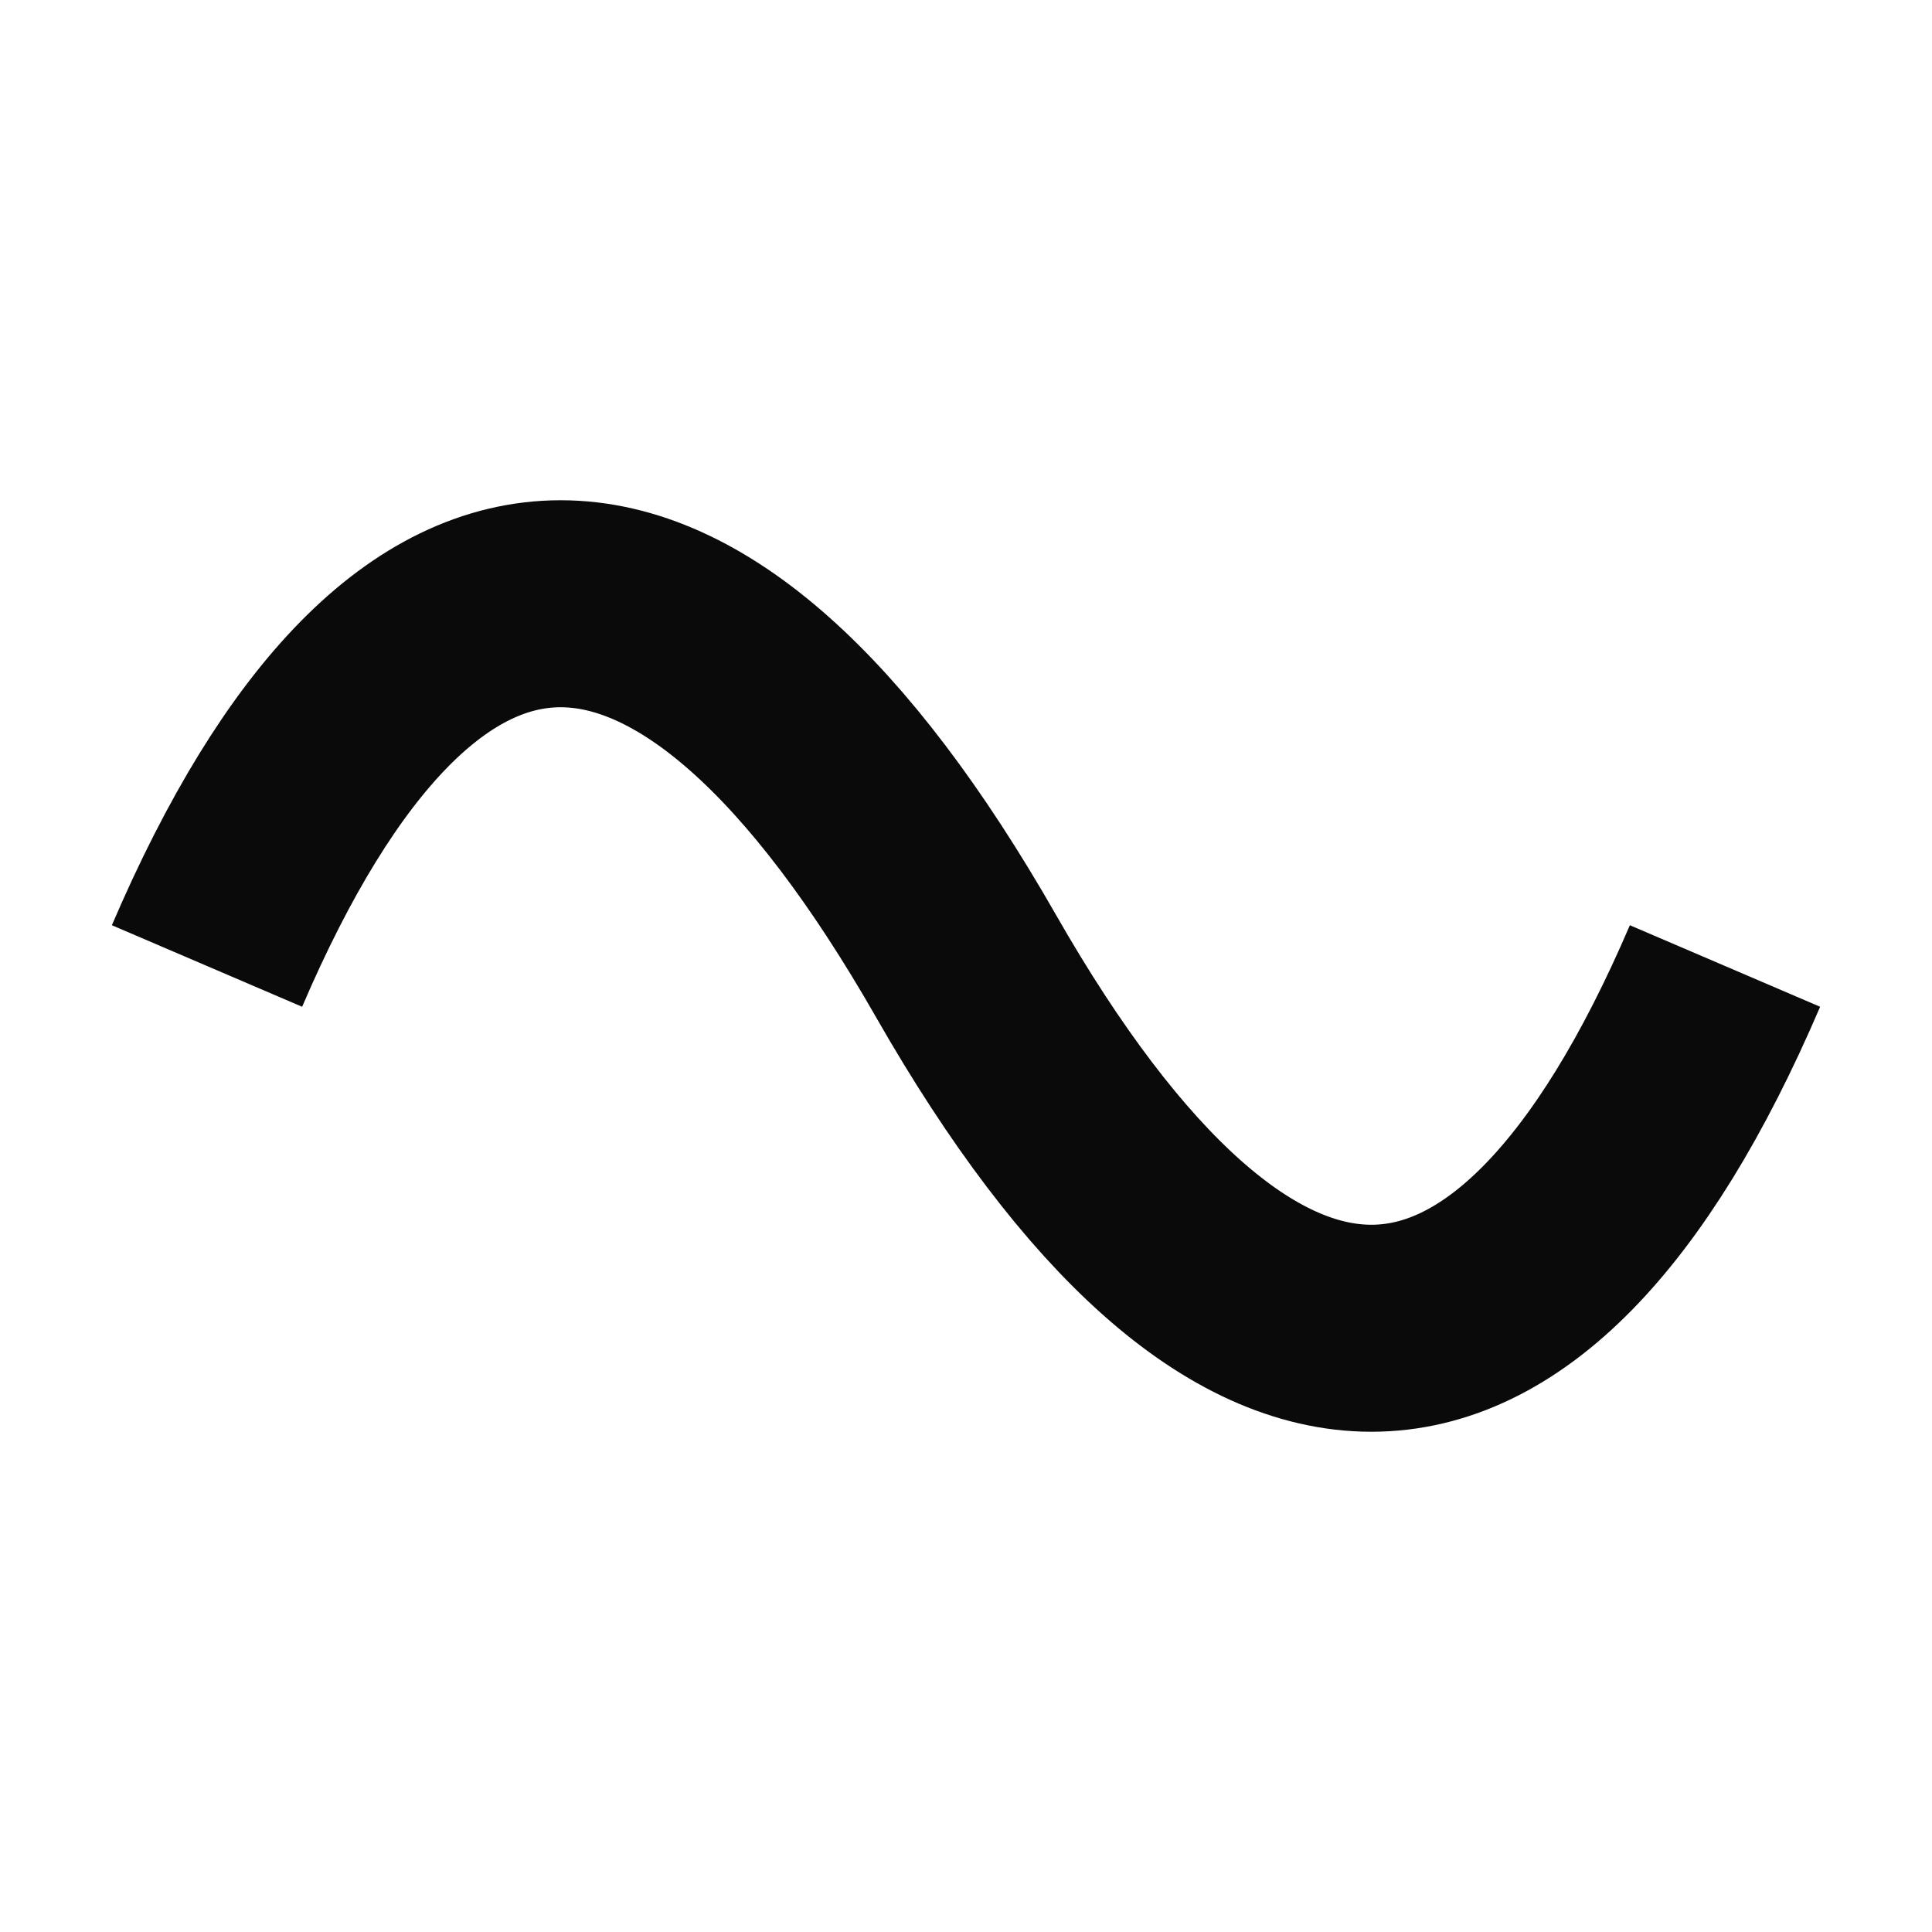
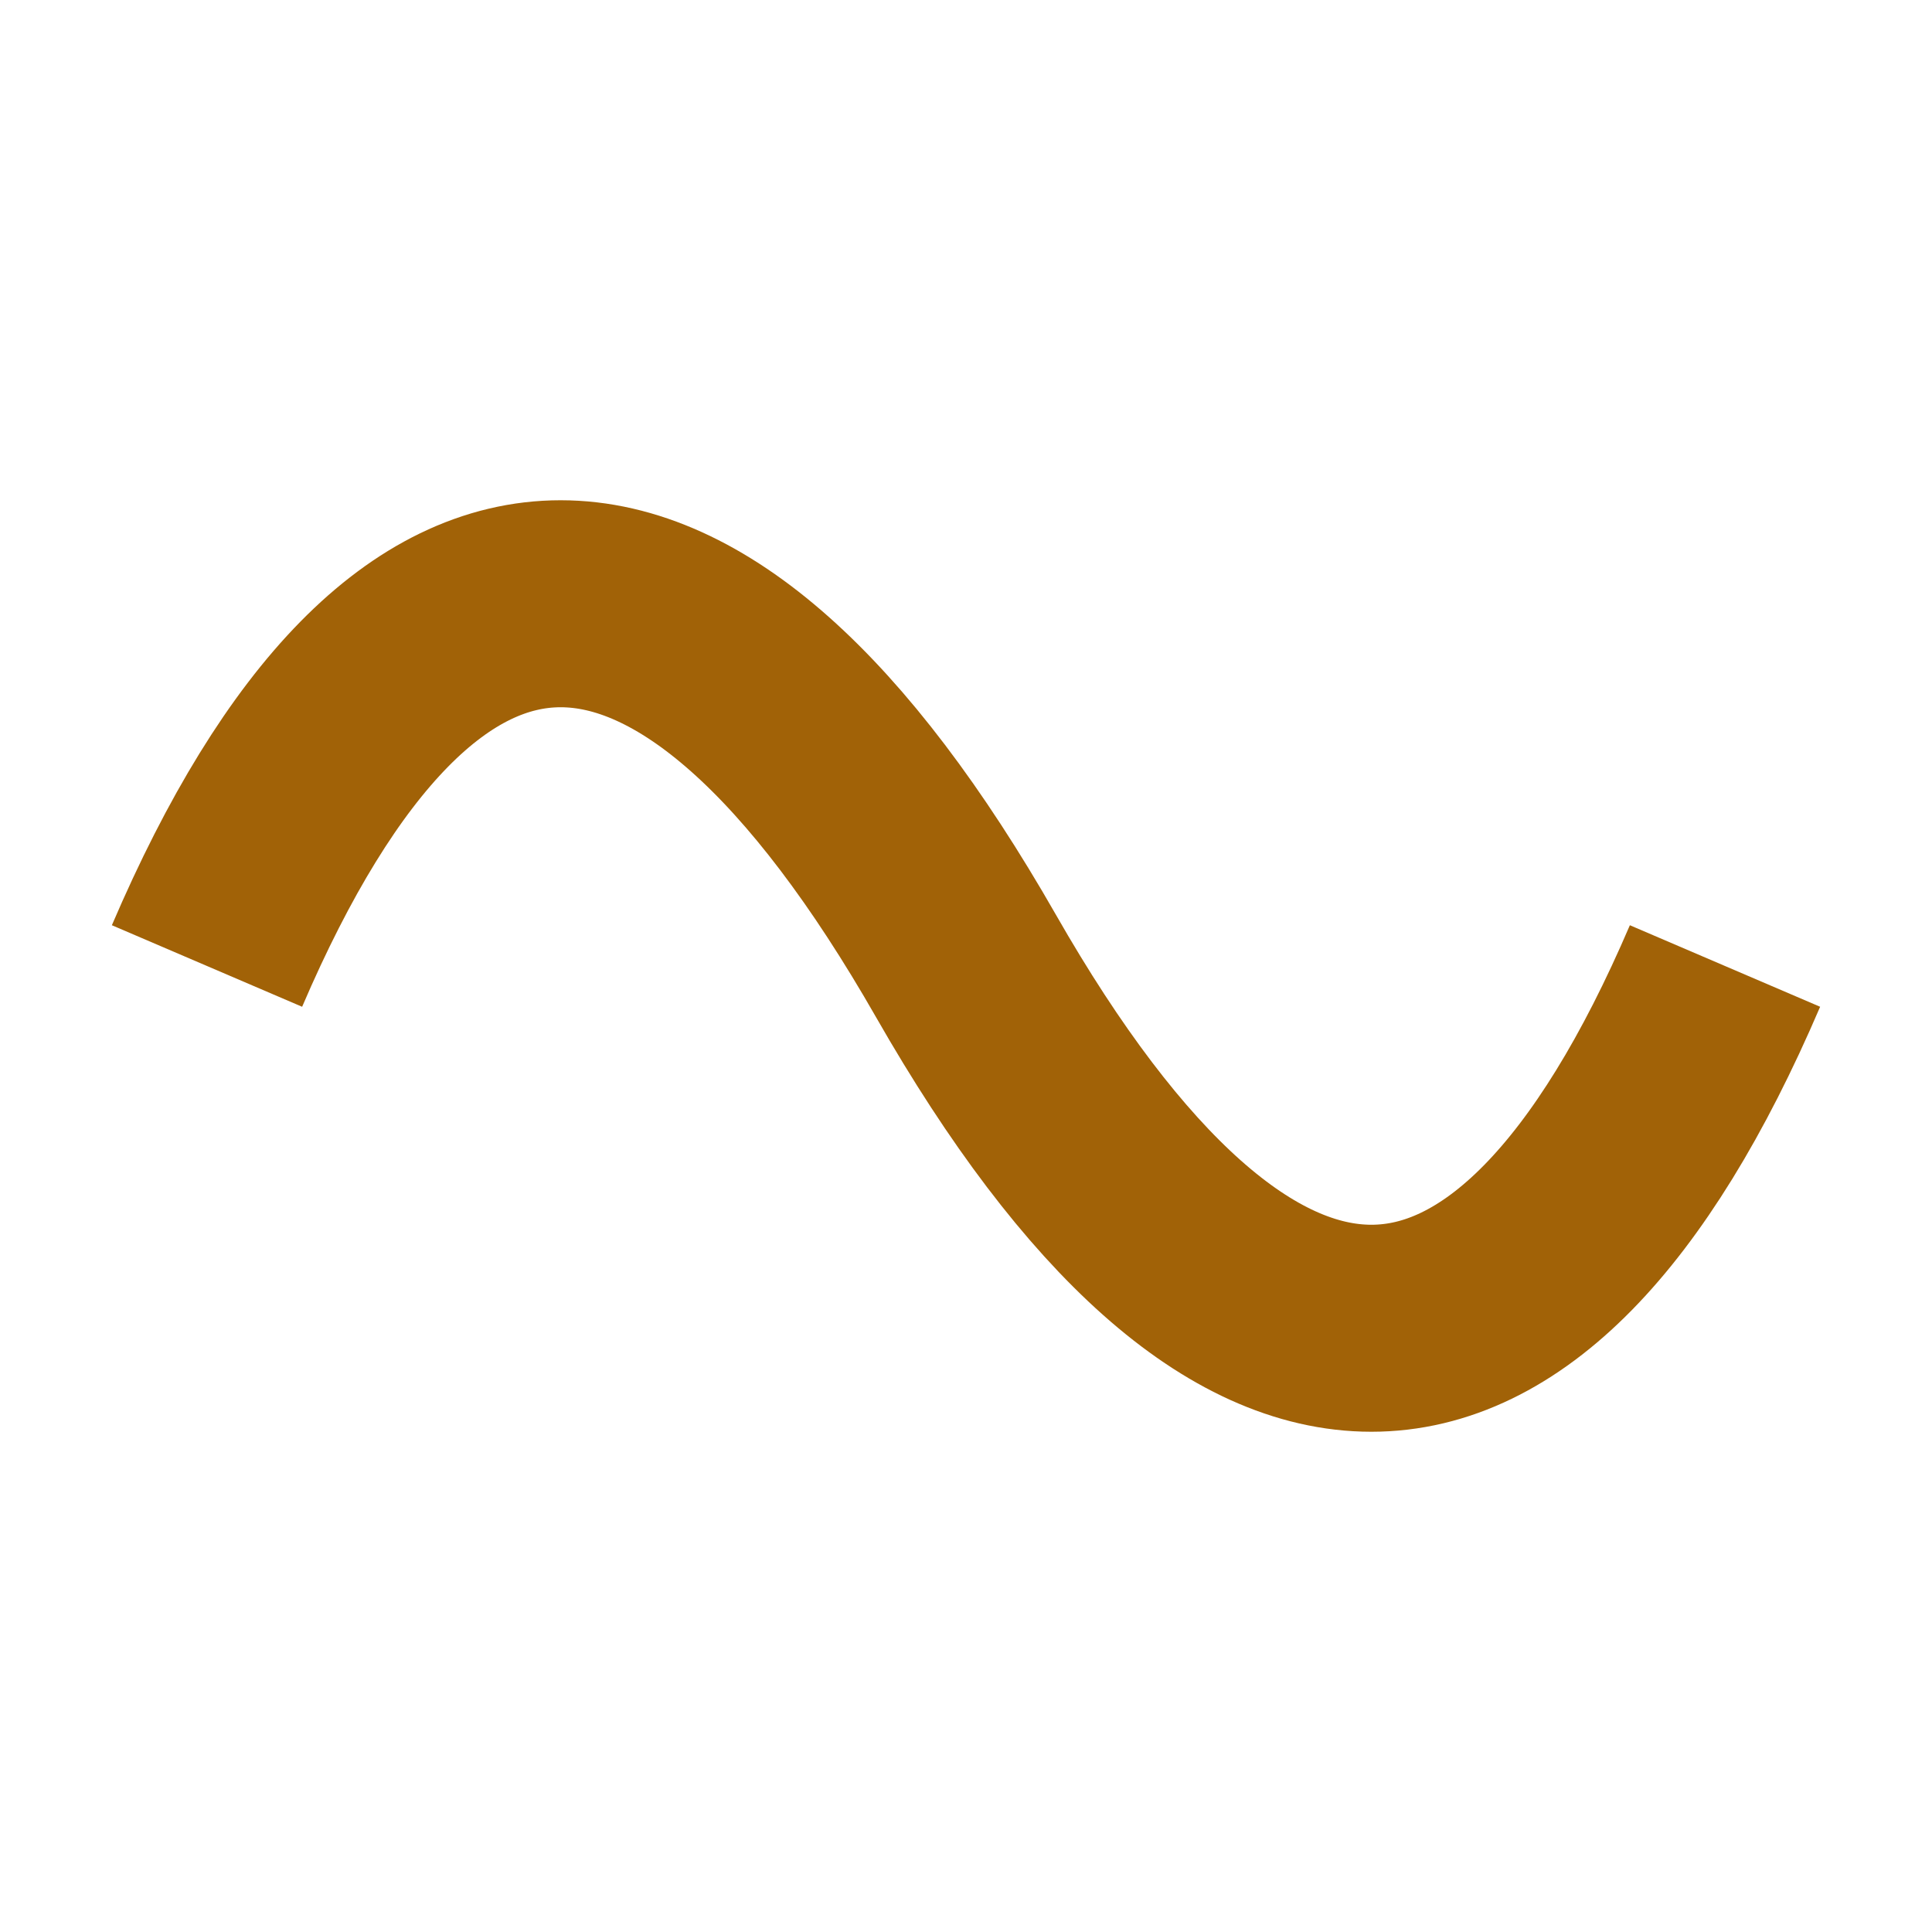
<svg xmlns="http://www.w3.org/2000/svg" viewBox="0 0 14 14" width="32" height="32">
-   <style>@media (prefers-color-scheme: dark) { g { color: #FAFAFA } }</style>
-   <g color="#0A0A0A">
+   <style>@media (prefers-color-scheme: dark) { g { color: #EAB308 } }</style>
+   <g color="#A16207">
    <path d="M1.5 7 C3 3.5 5 3.5 7 7 S11 10.5 12.5 7" fill="none" stroke="currentColor" stroke-width="1.5" />
  </g>
</svg>
